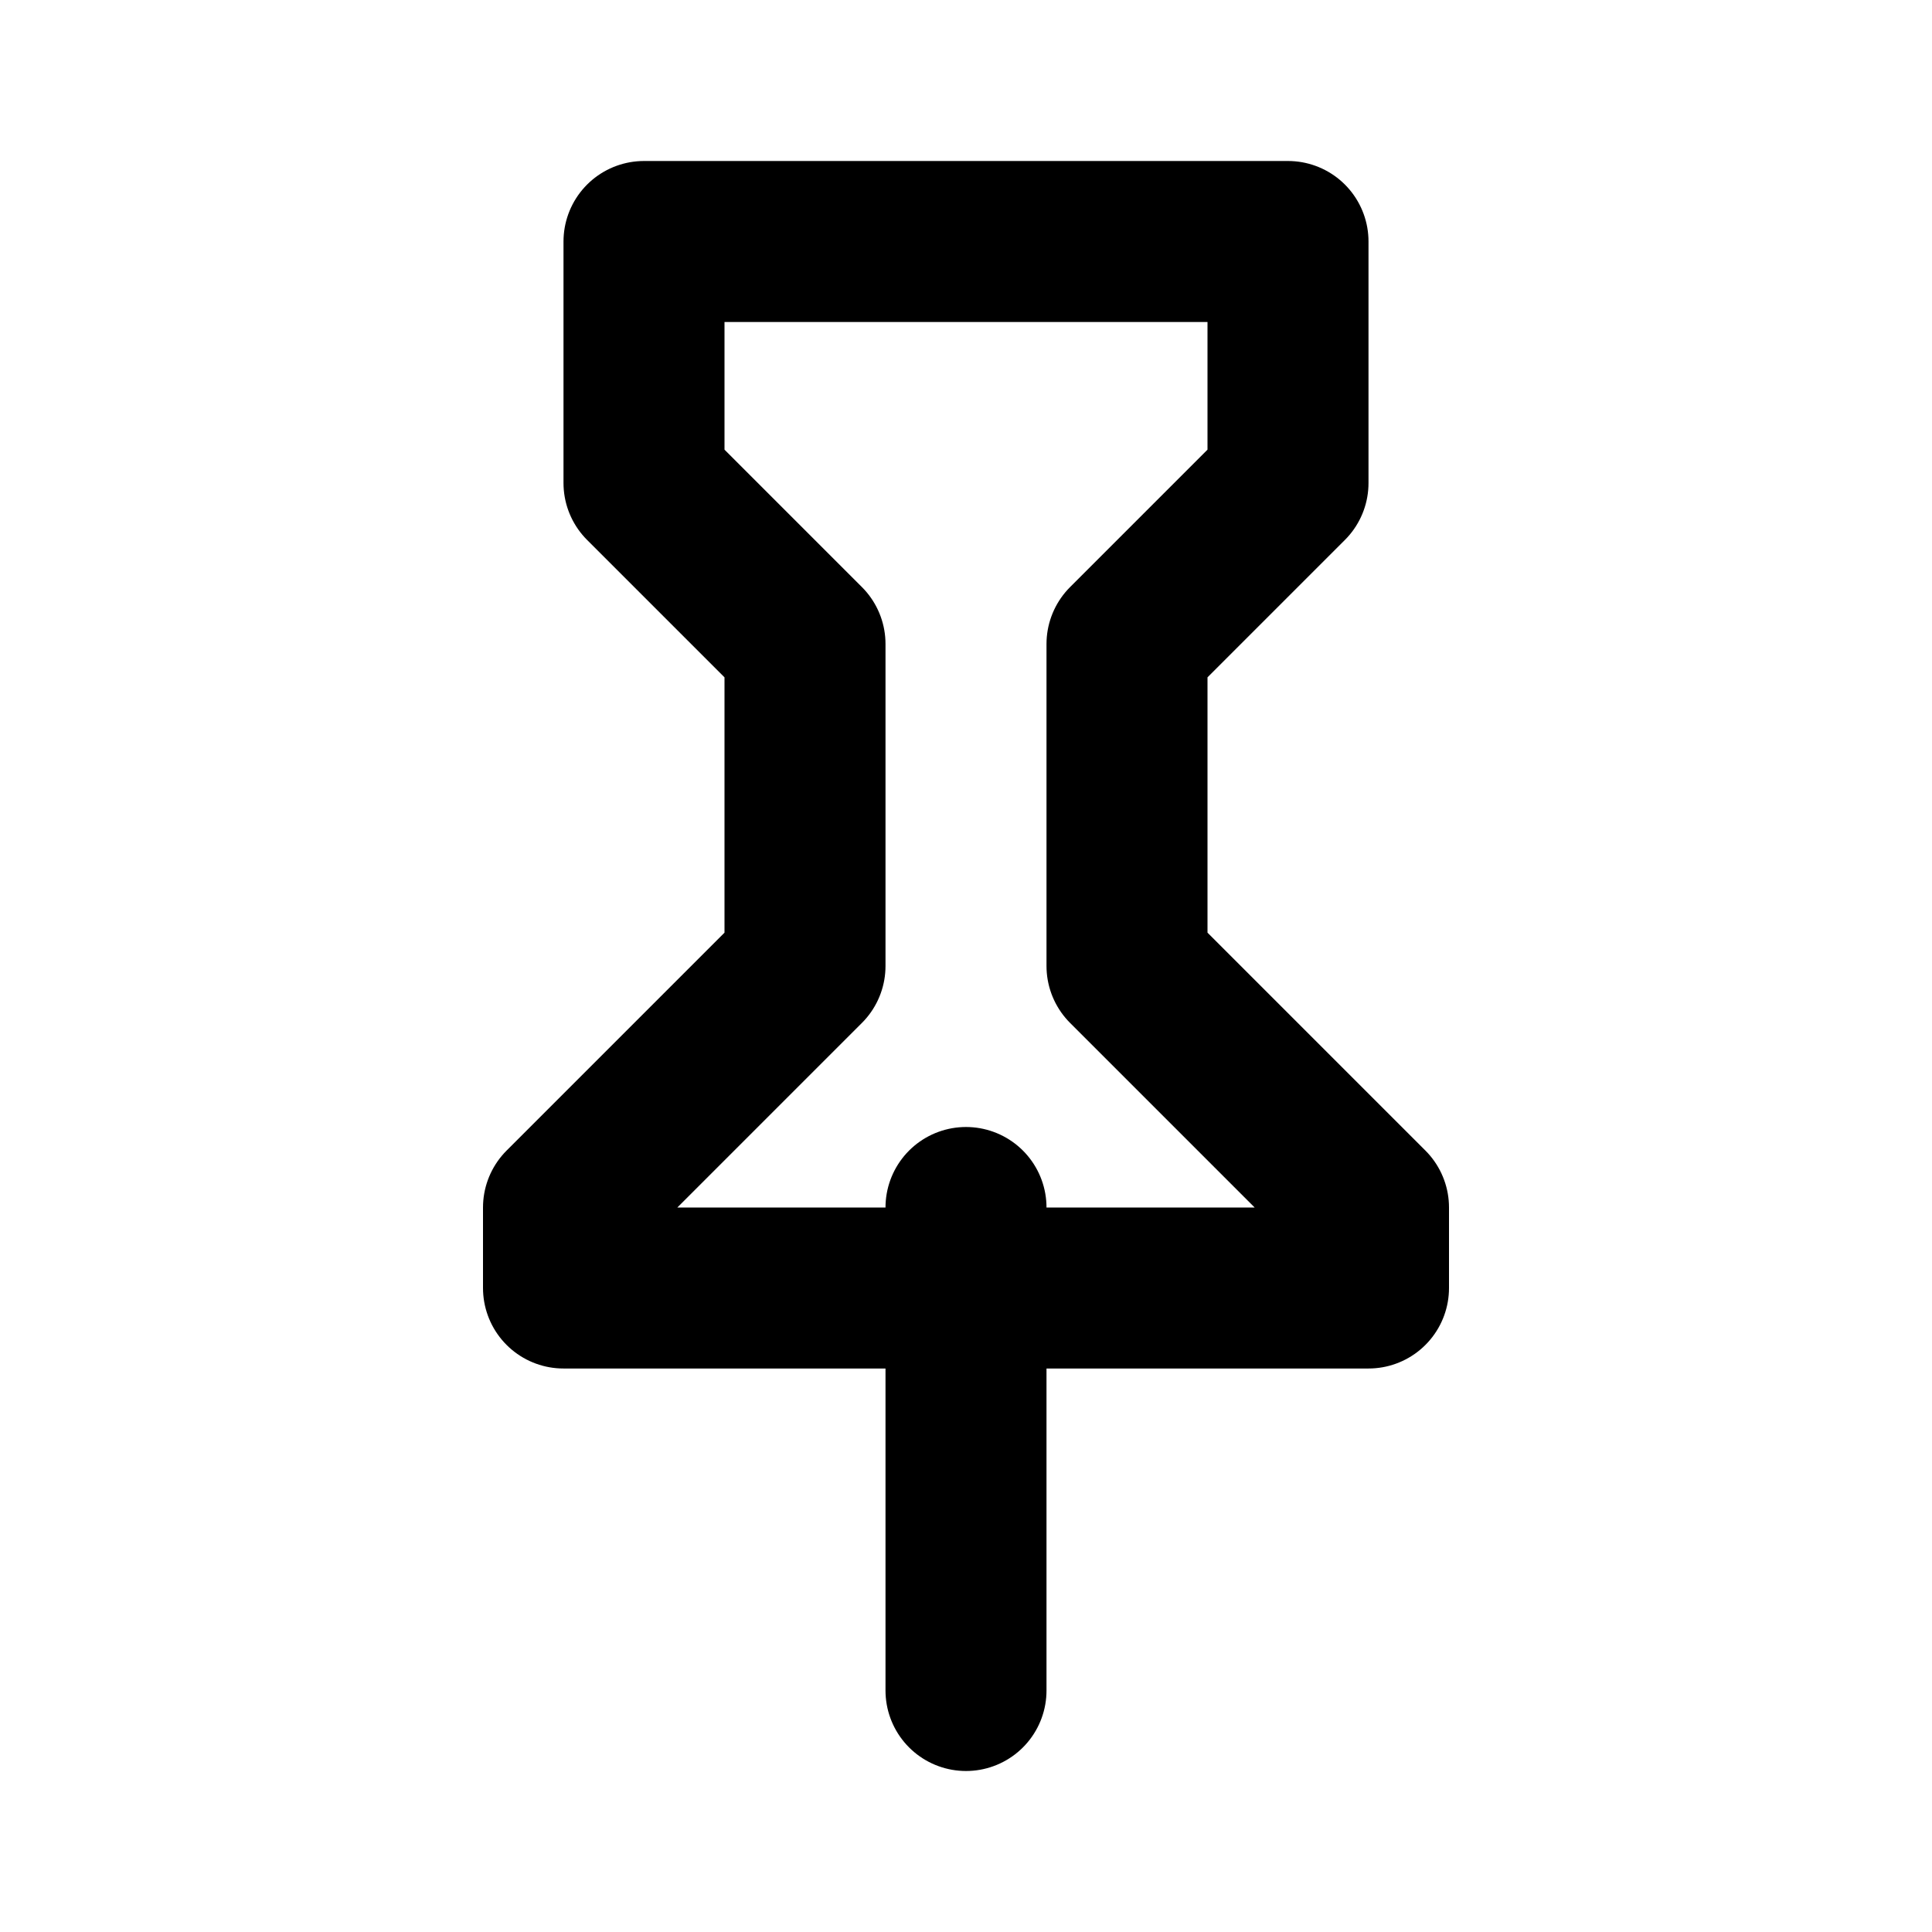
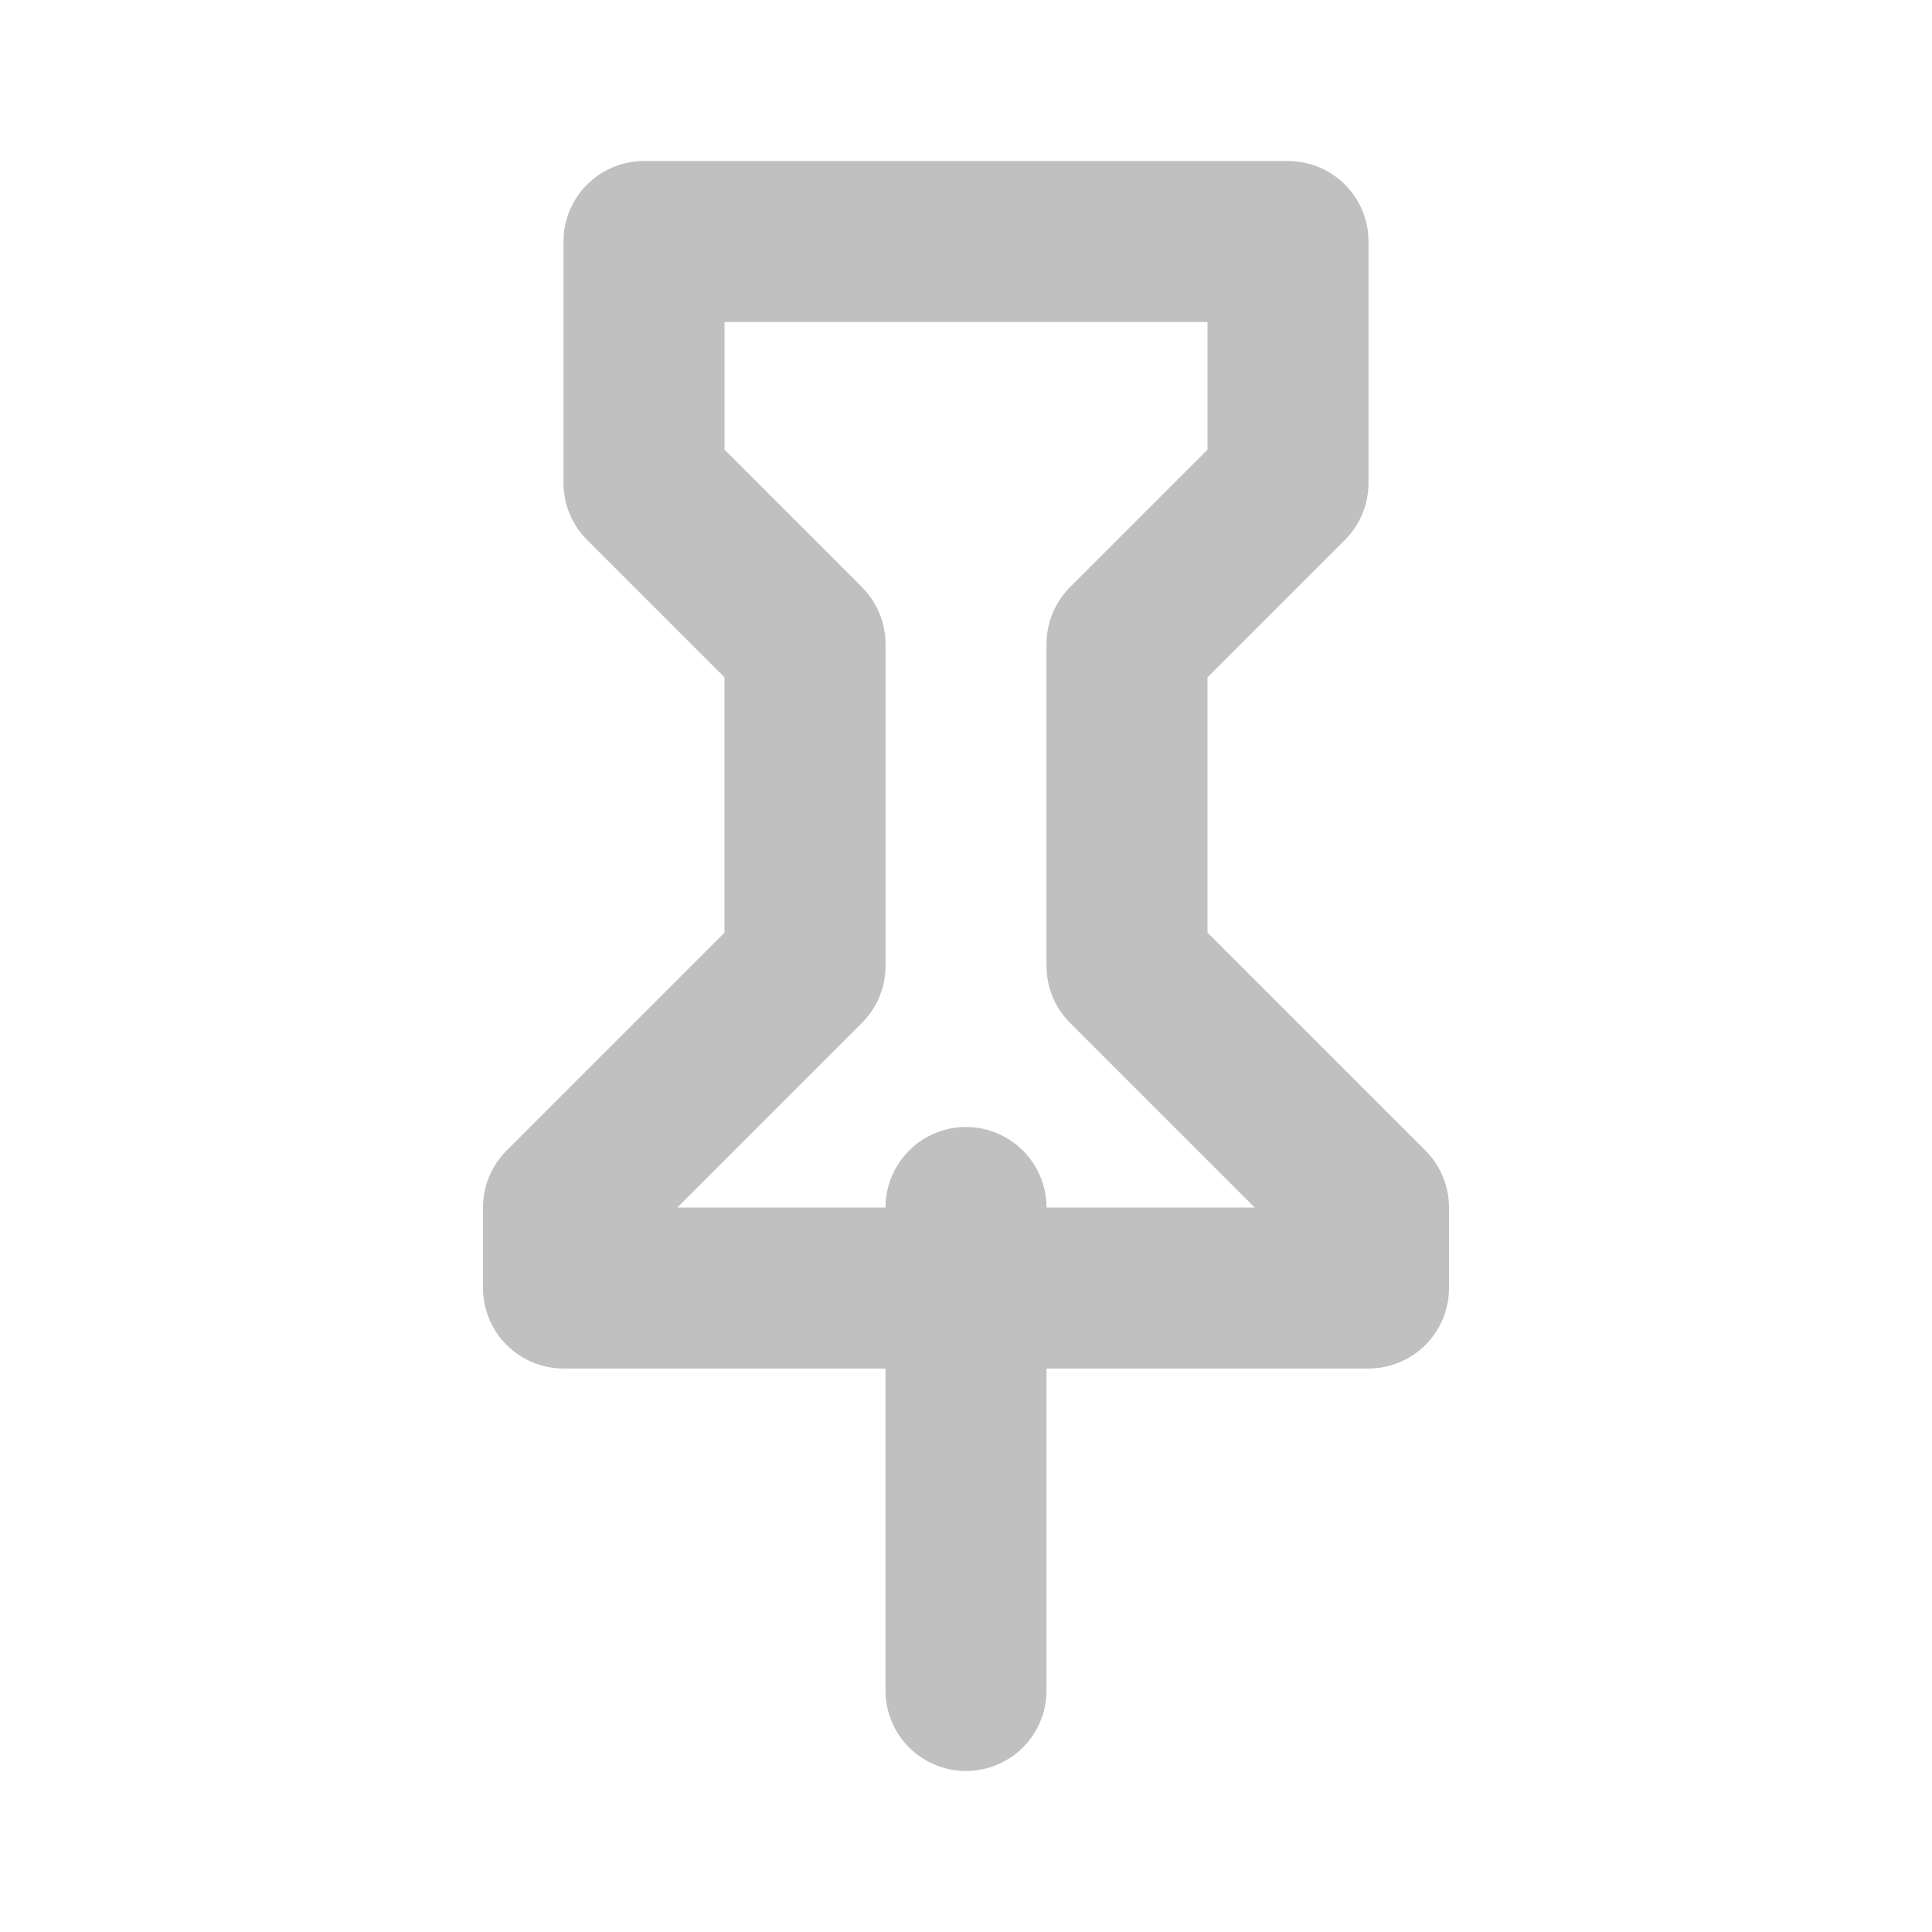
- <svg xmlns="http://www.w3.org/2000/svg" viewBox="0 0 24 24" width="20" height="20" fill="none" stroke="currentColor" stroke-width="2" stroke-linecap="round" stroke-linejoin="round">
+ <svg xmlns="http://www.w3.org/2000/svg" viewBox="0 0 24 24" width="20" height="20" fill="none" stroke="#c0c0c0" stroke-width="2" stroke-linecap="round" stroke-linejoin="round">
  <path d="M8 3h8v3l-2 2v4l3 3v1H7v-1l3-3V8L8 6z" />
  <path d="M12 15v6" />
</svg>
